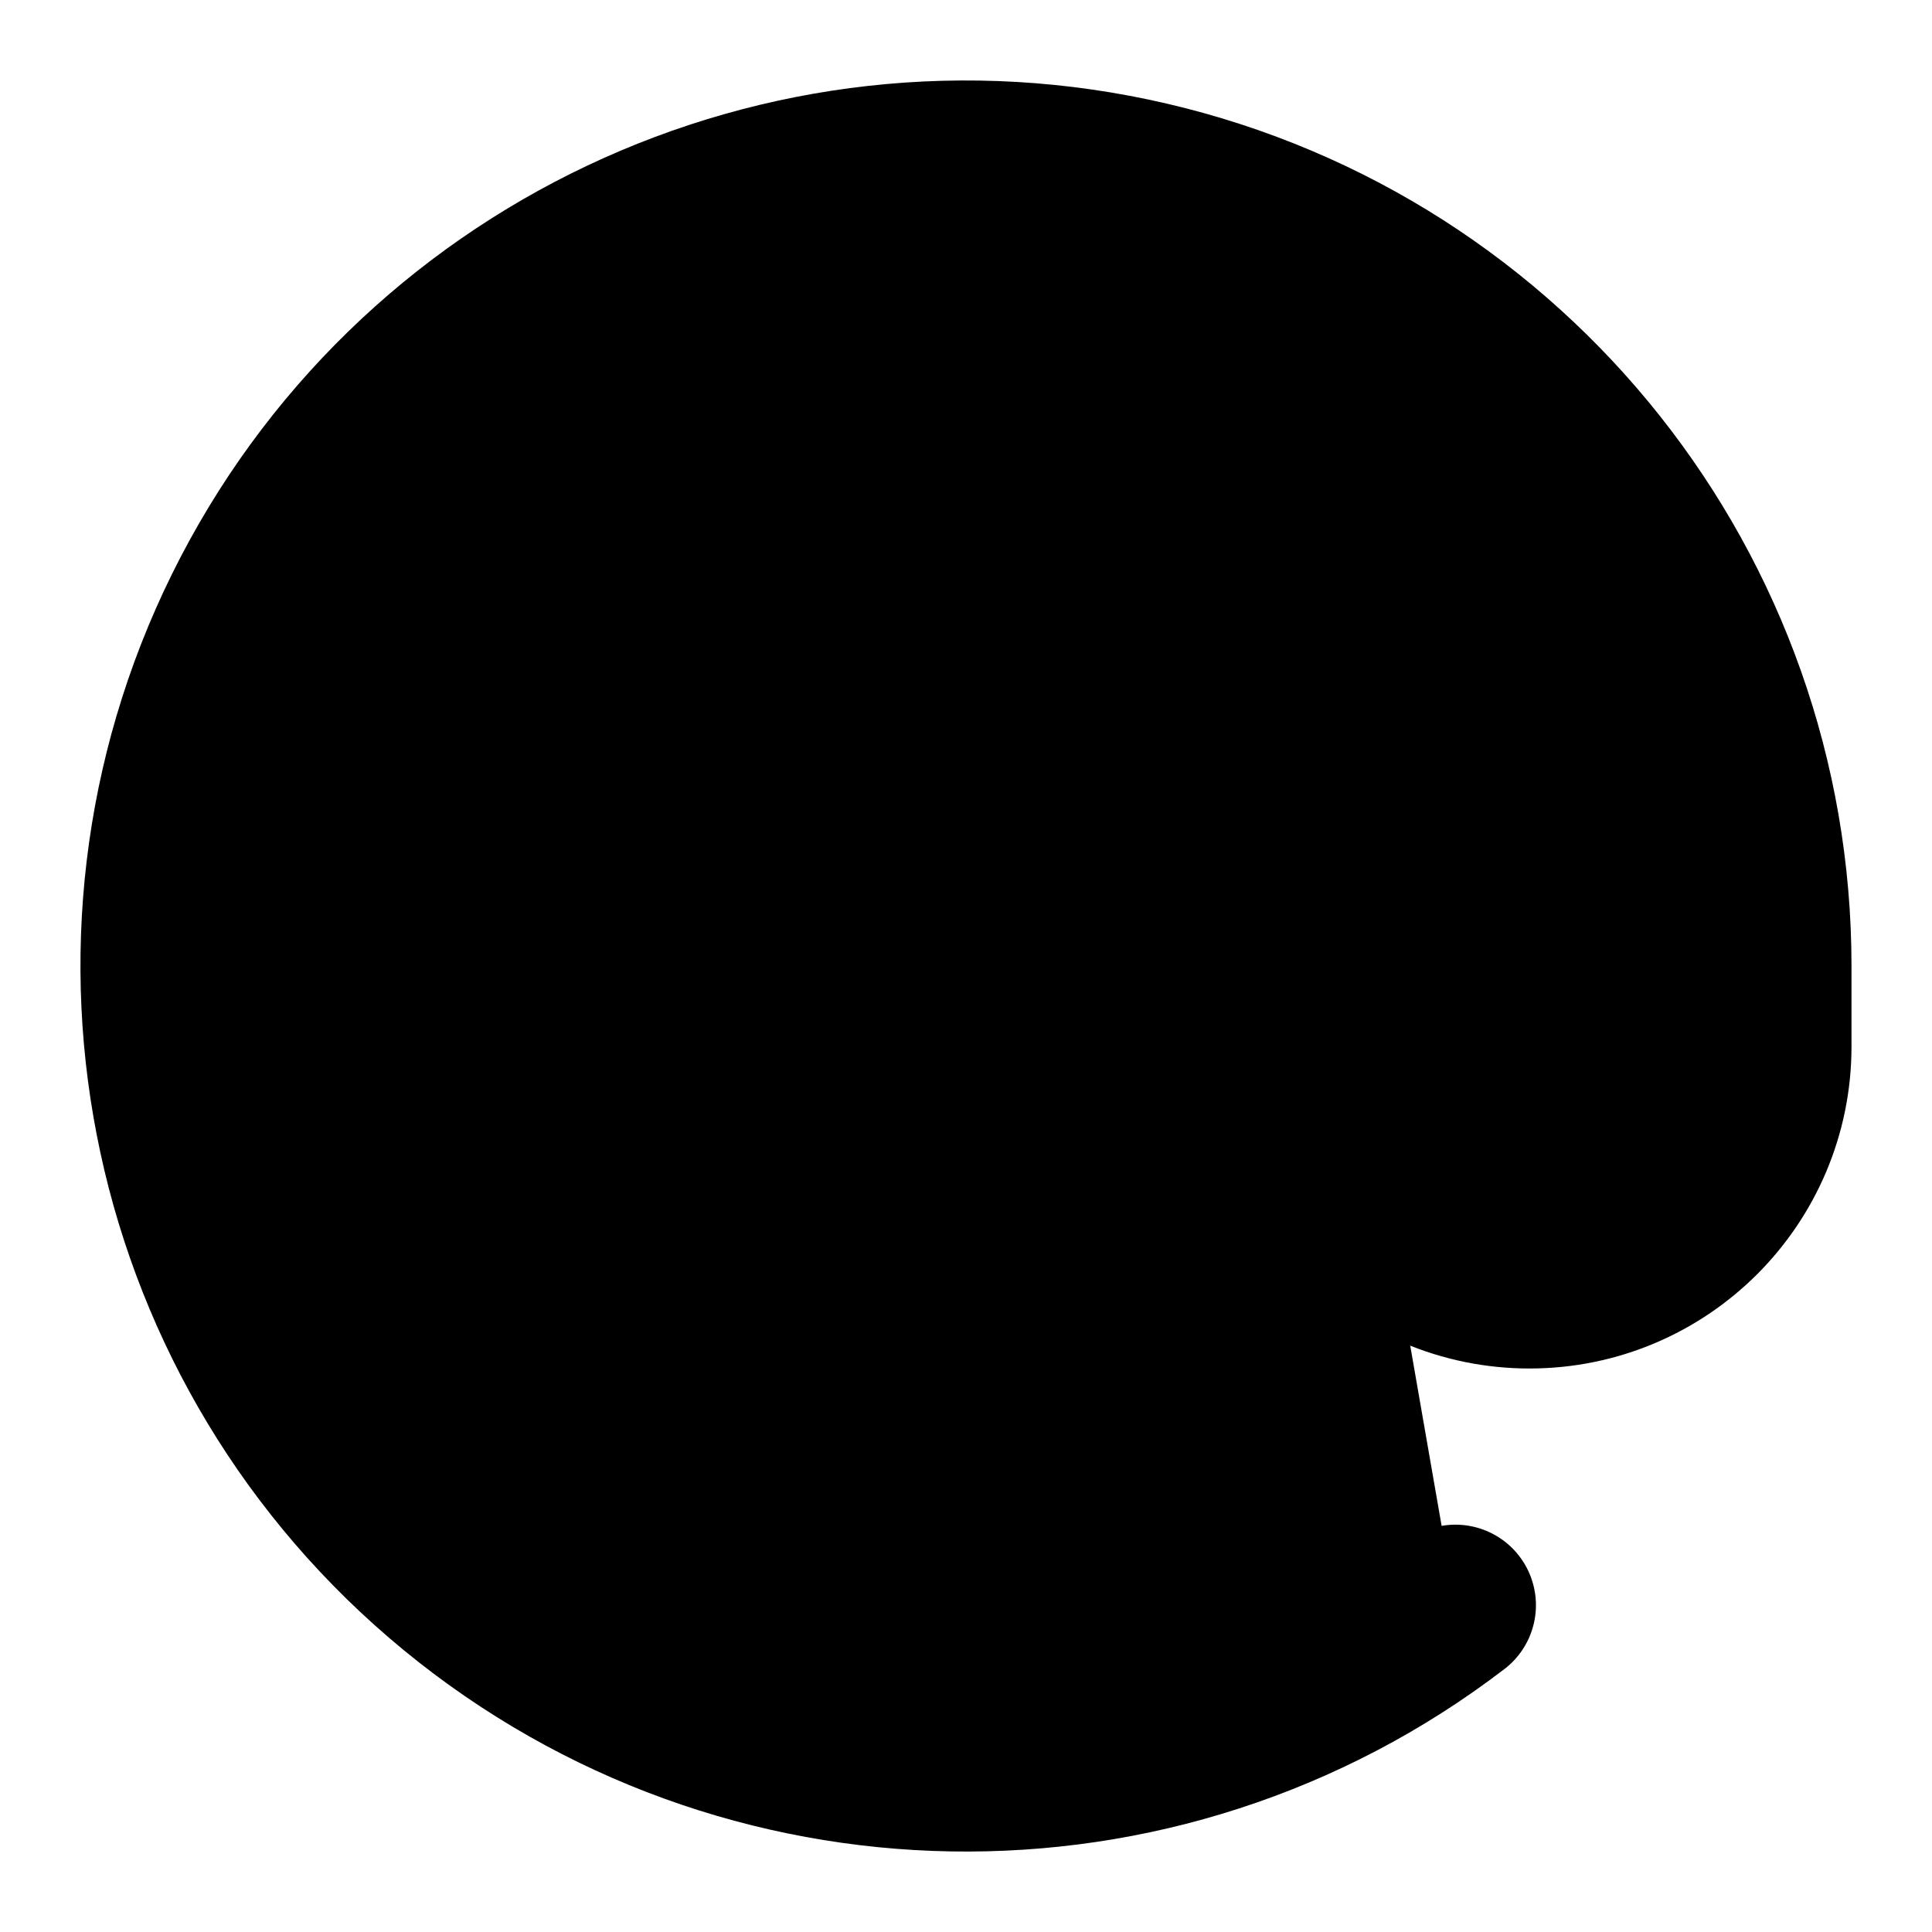
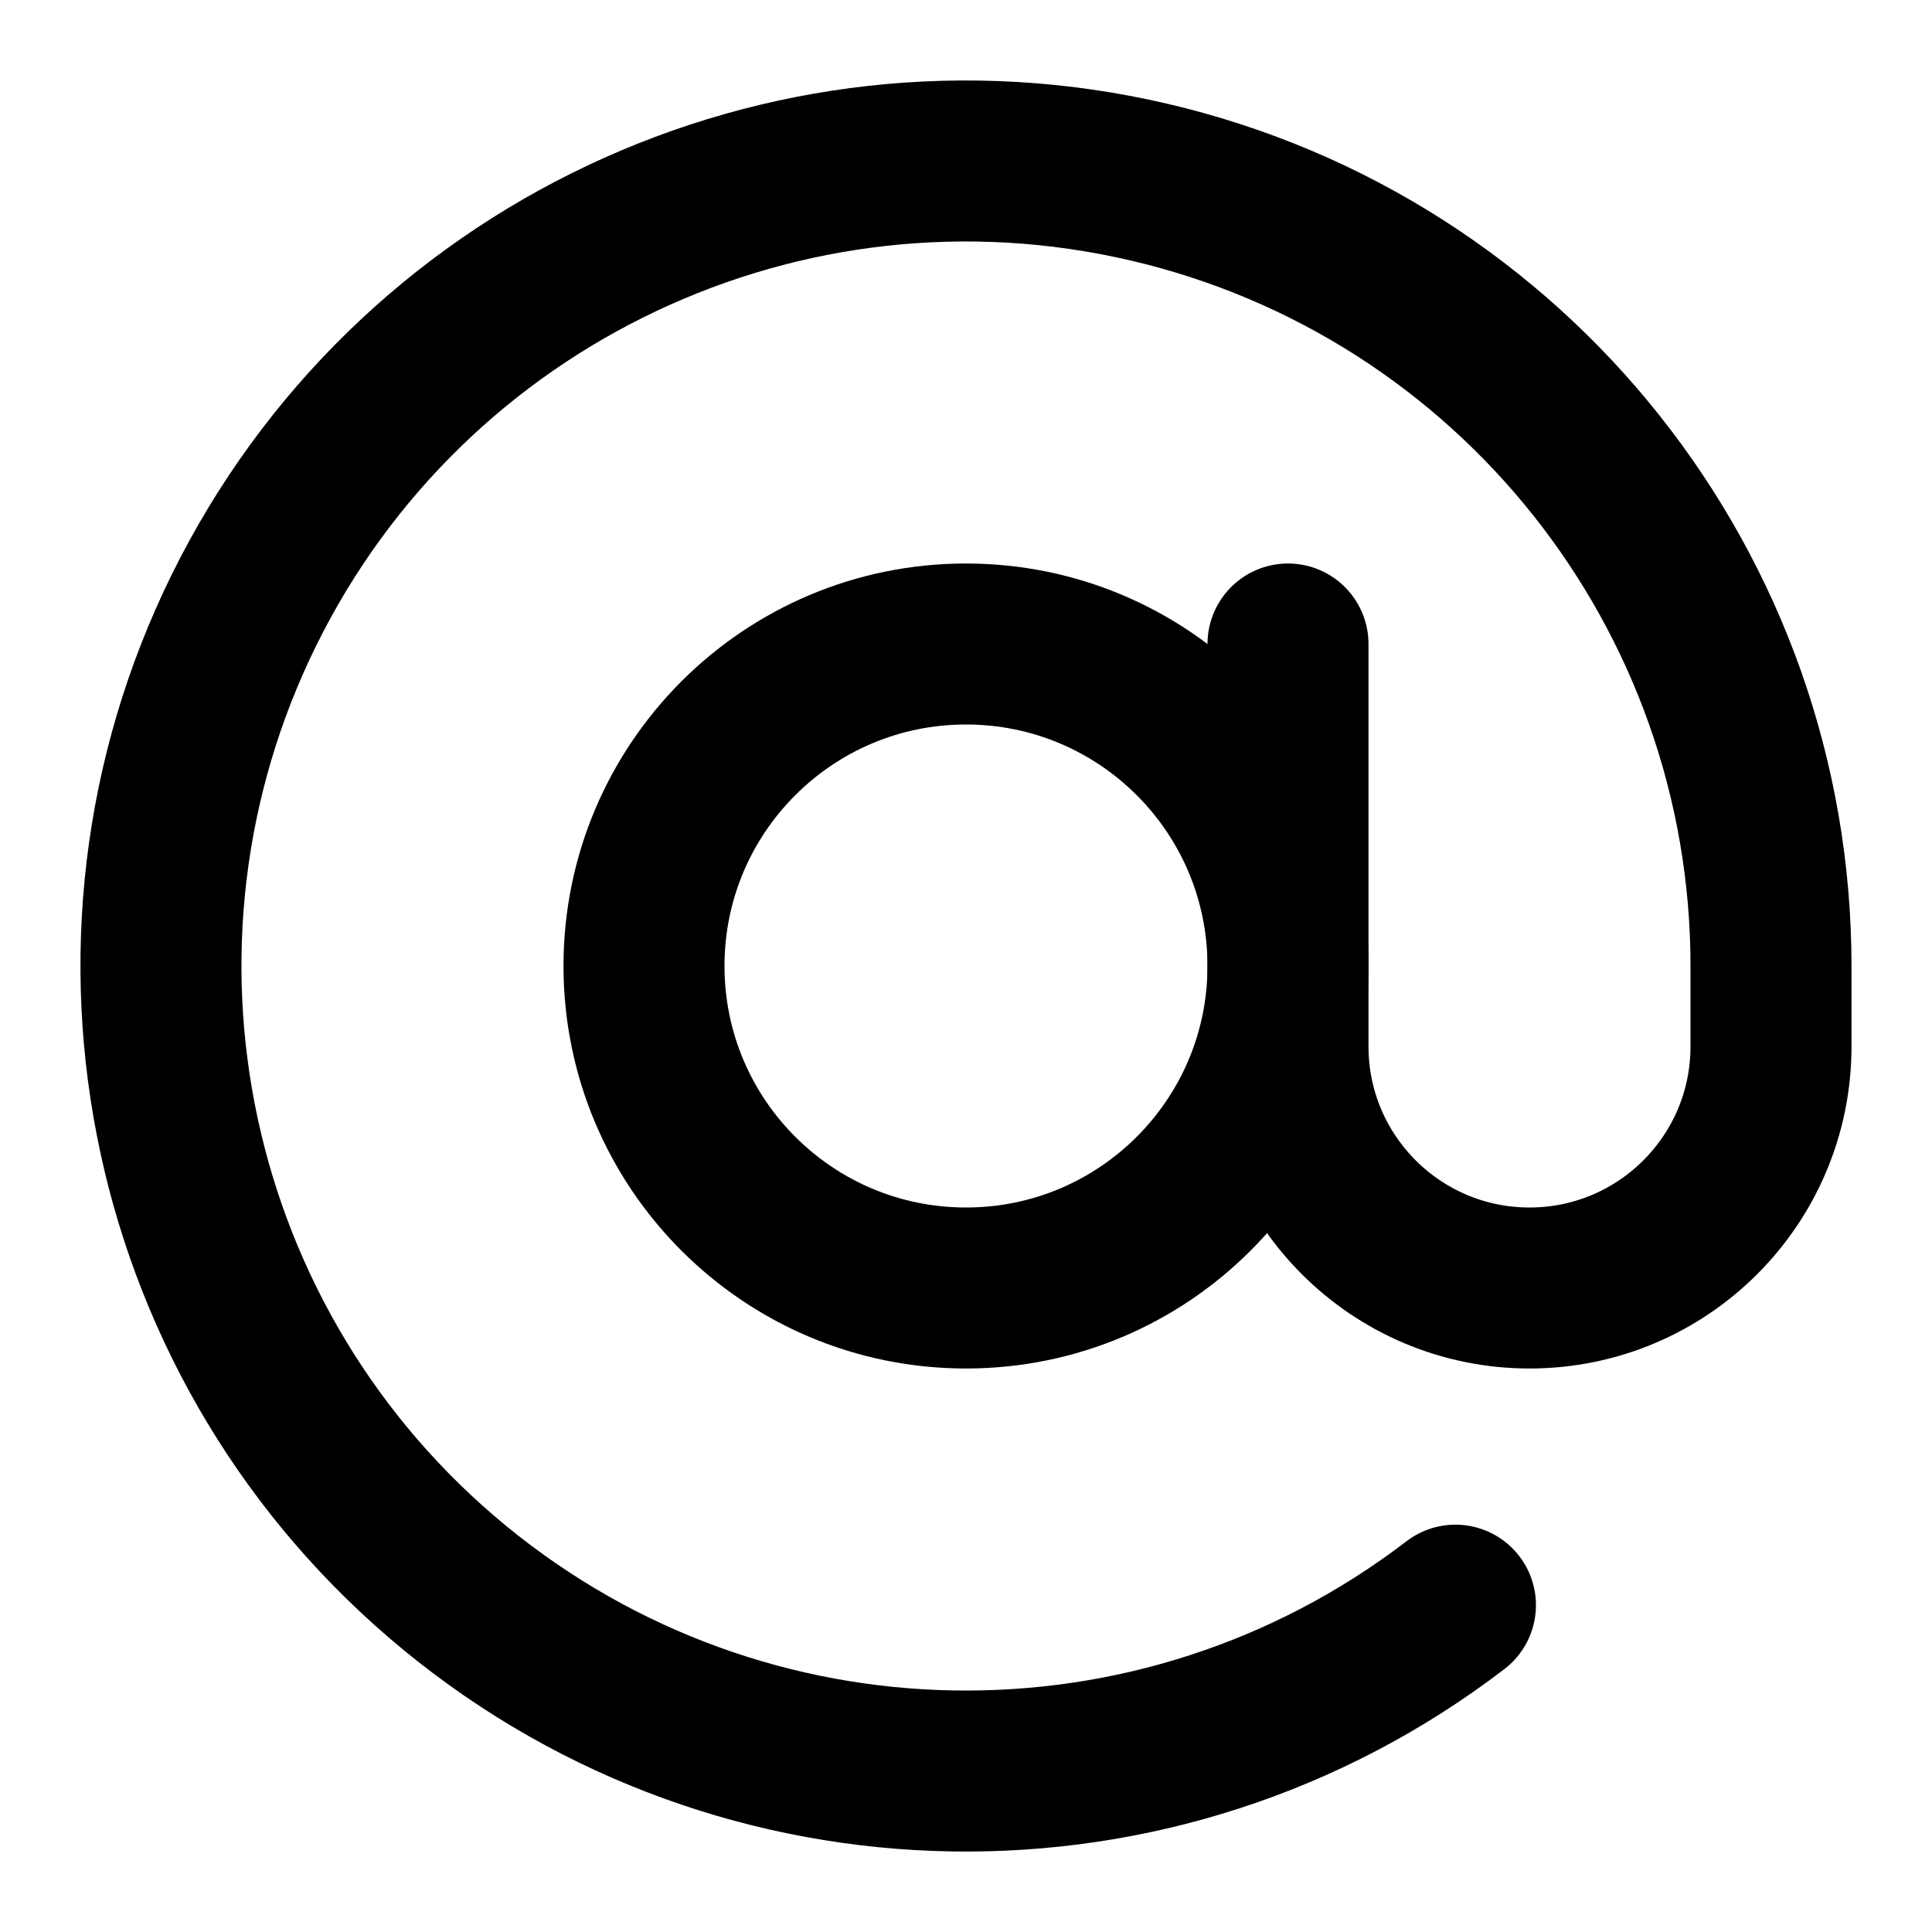
- <svg xmlns="http://www.w3.org/2000/svg" viewBox="0 0 24 24">
+ <svg xmlns="http://www.w3.org/2000/svg" viewBox="0 0 24 24" fill="none">
  <path stroke="currentColor" stroke-linecap="round" stroke-linejoin="round" stroke-width="2" d="M12 16a4 4 0 1 0 0-8 4 4 0 0 0 0 8" />
  <path stroke="currentColor" stroke-linecap="round" stroke-linejoin="round" stroke-width="2" d="M16 8v5a3 3 0 0 0 6 0v-1a10 10 0 1 0-3.92 7.94" />
</svg>
